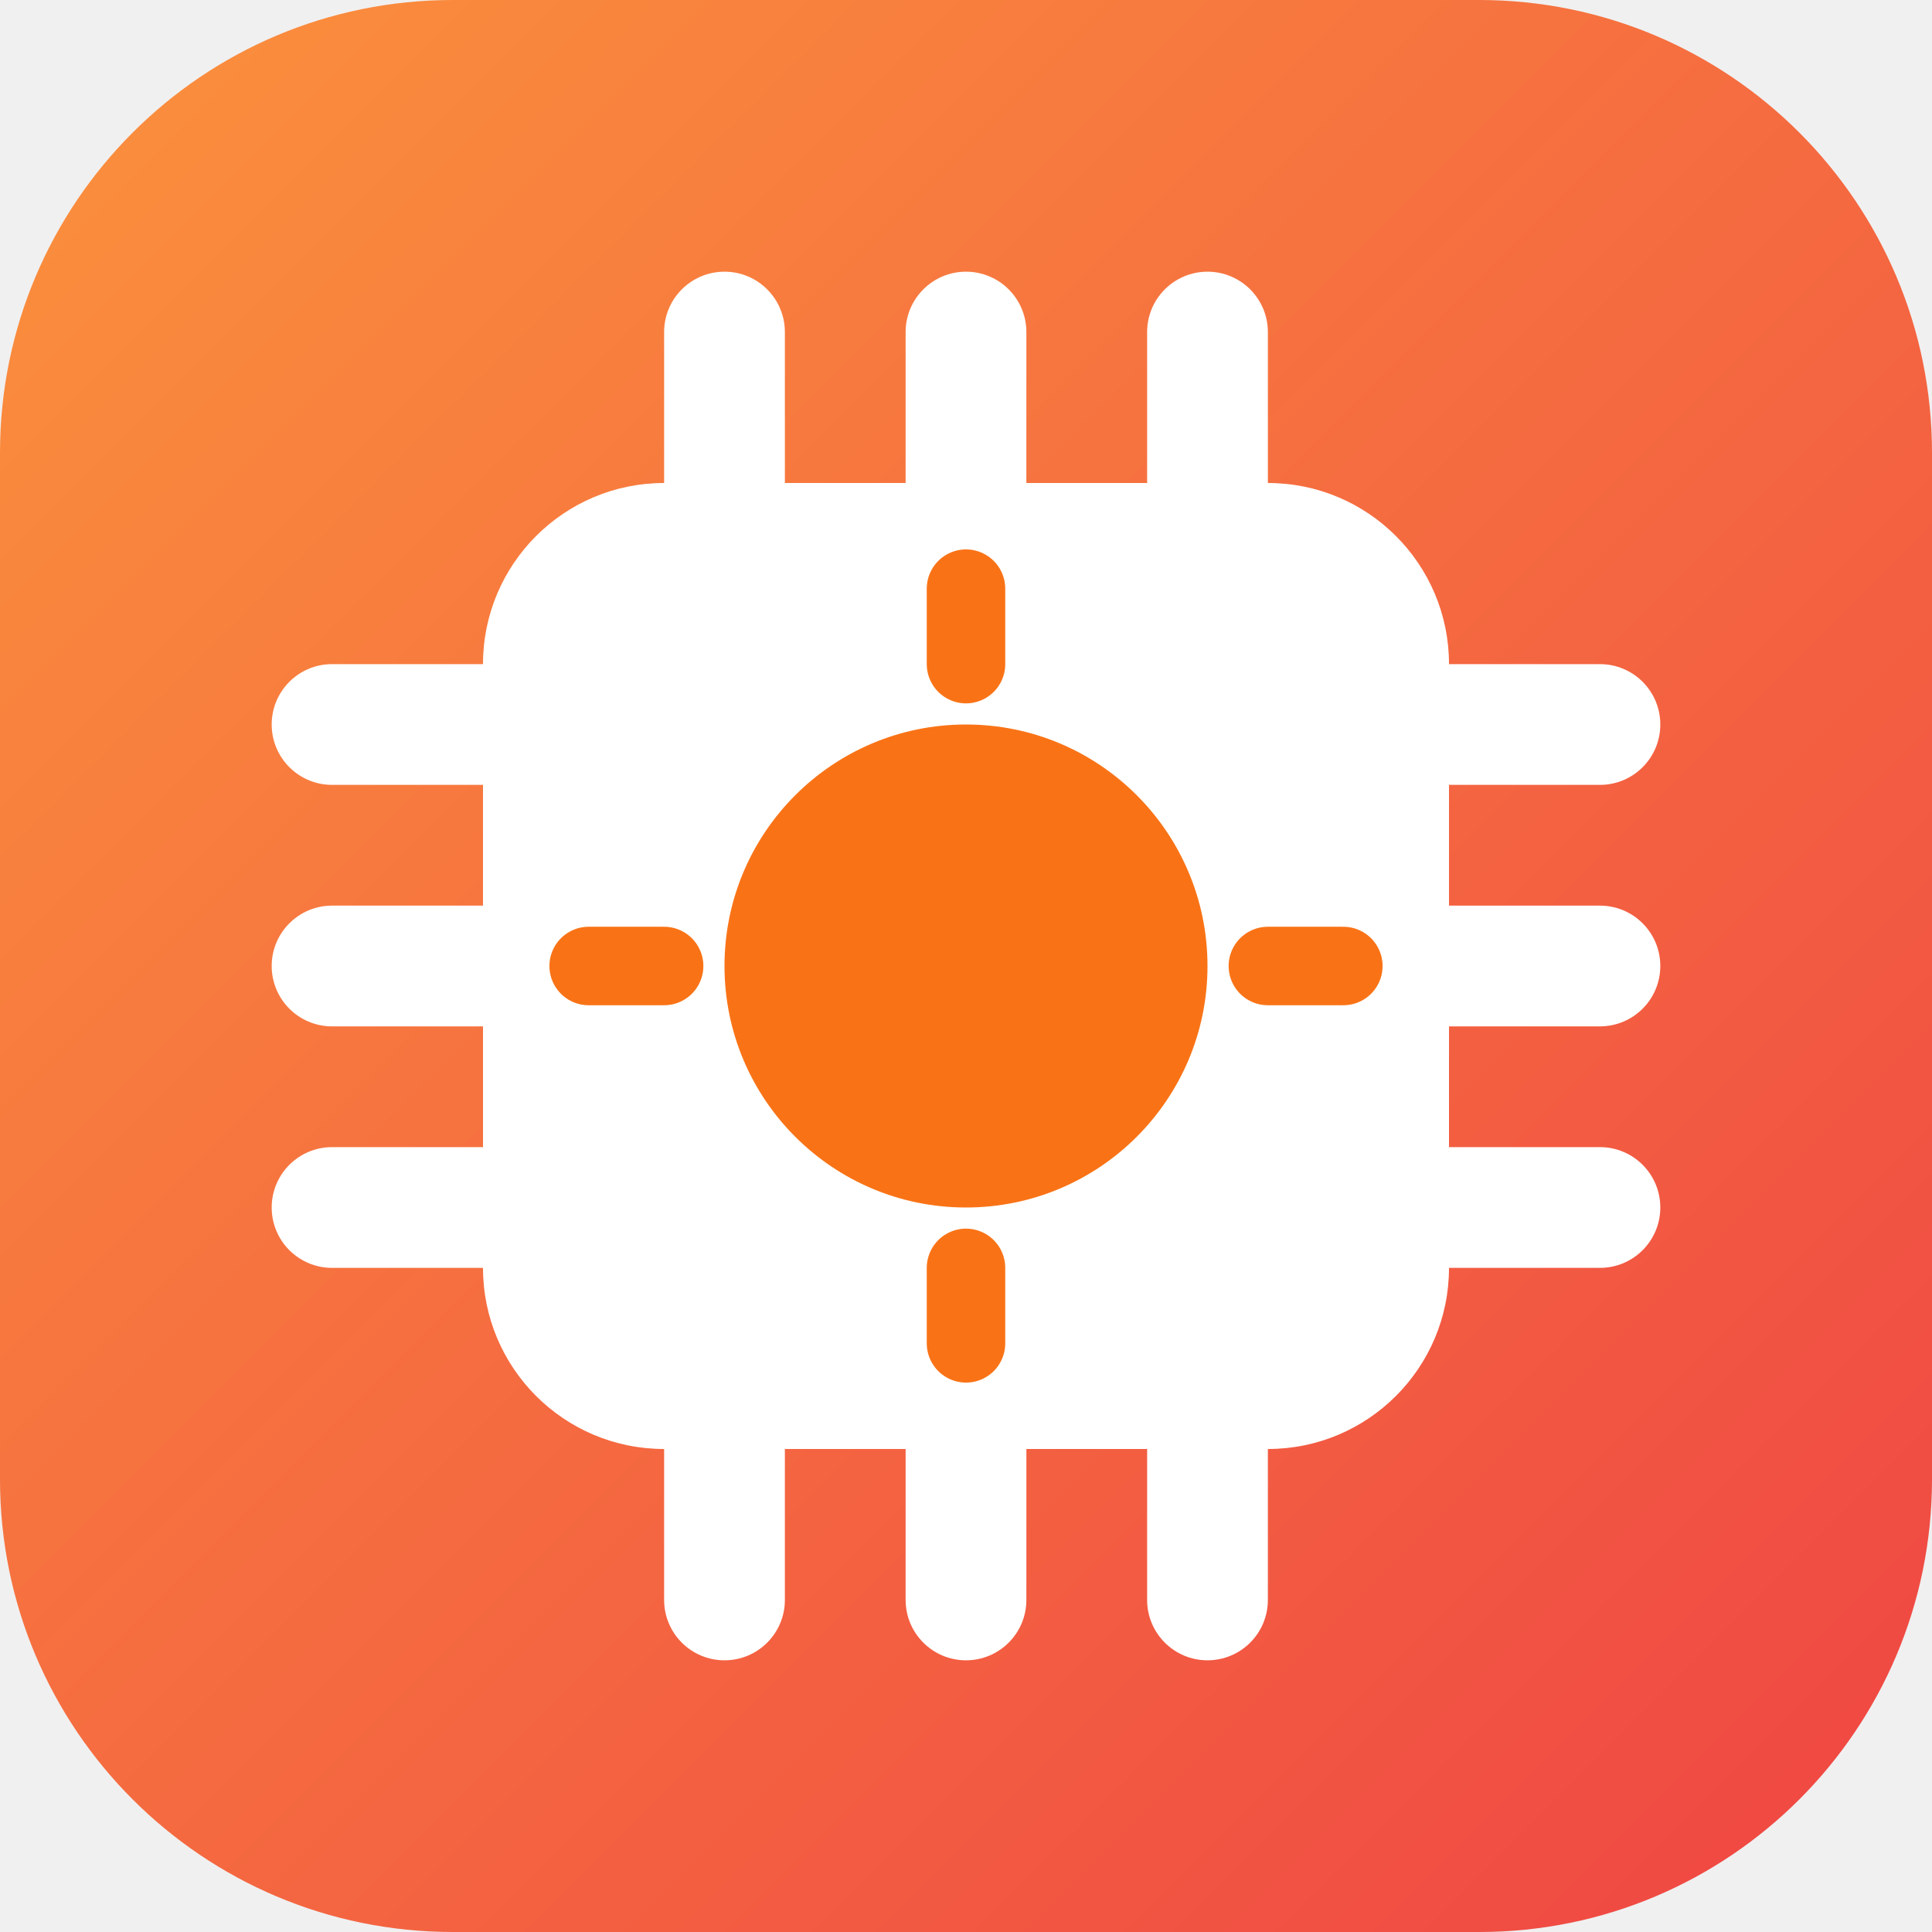
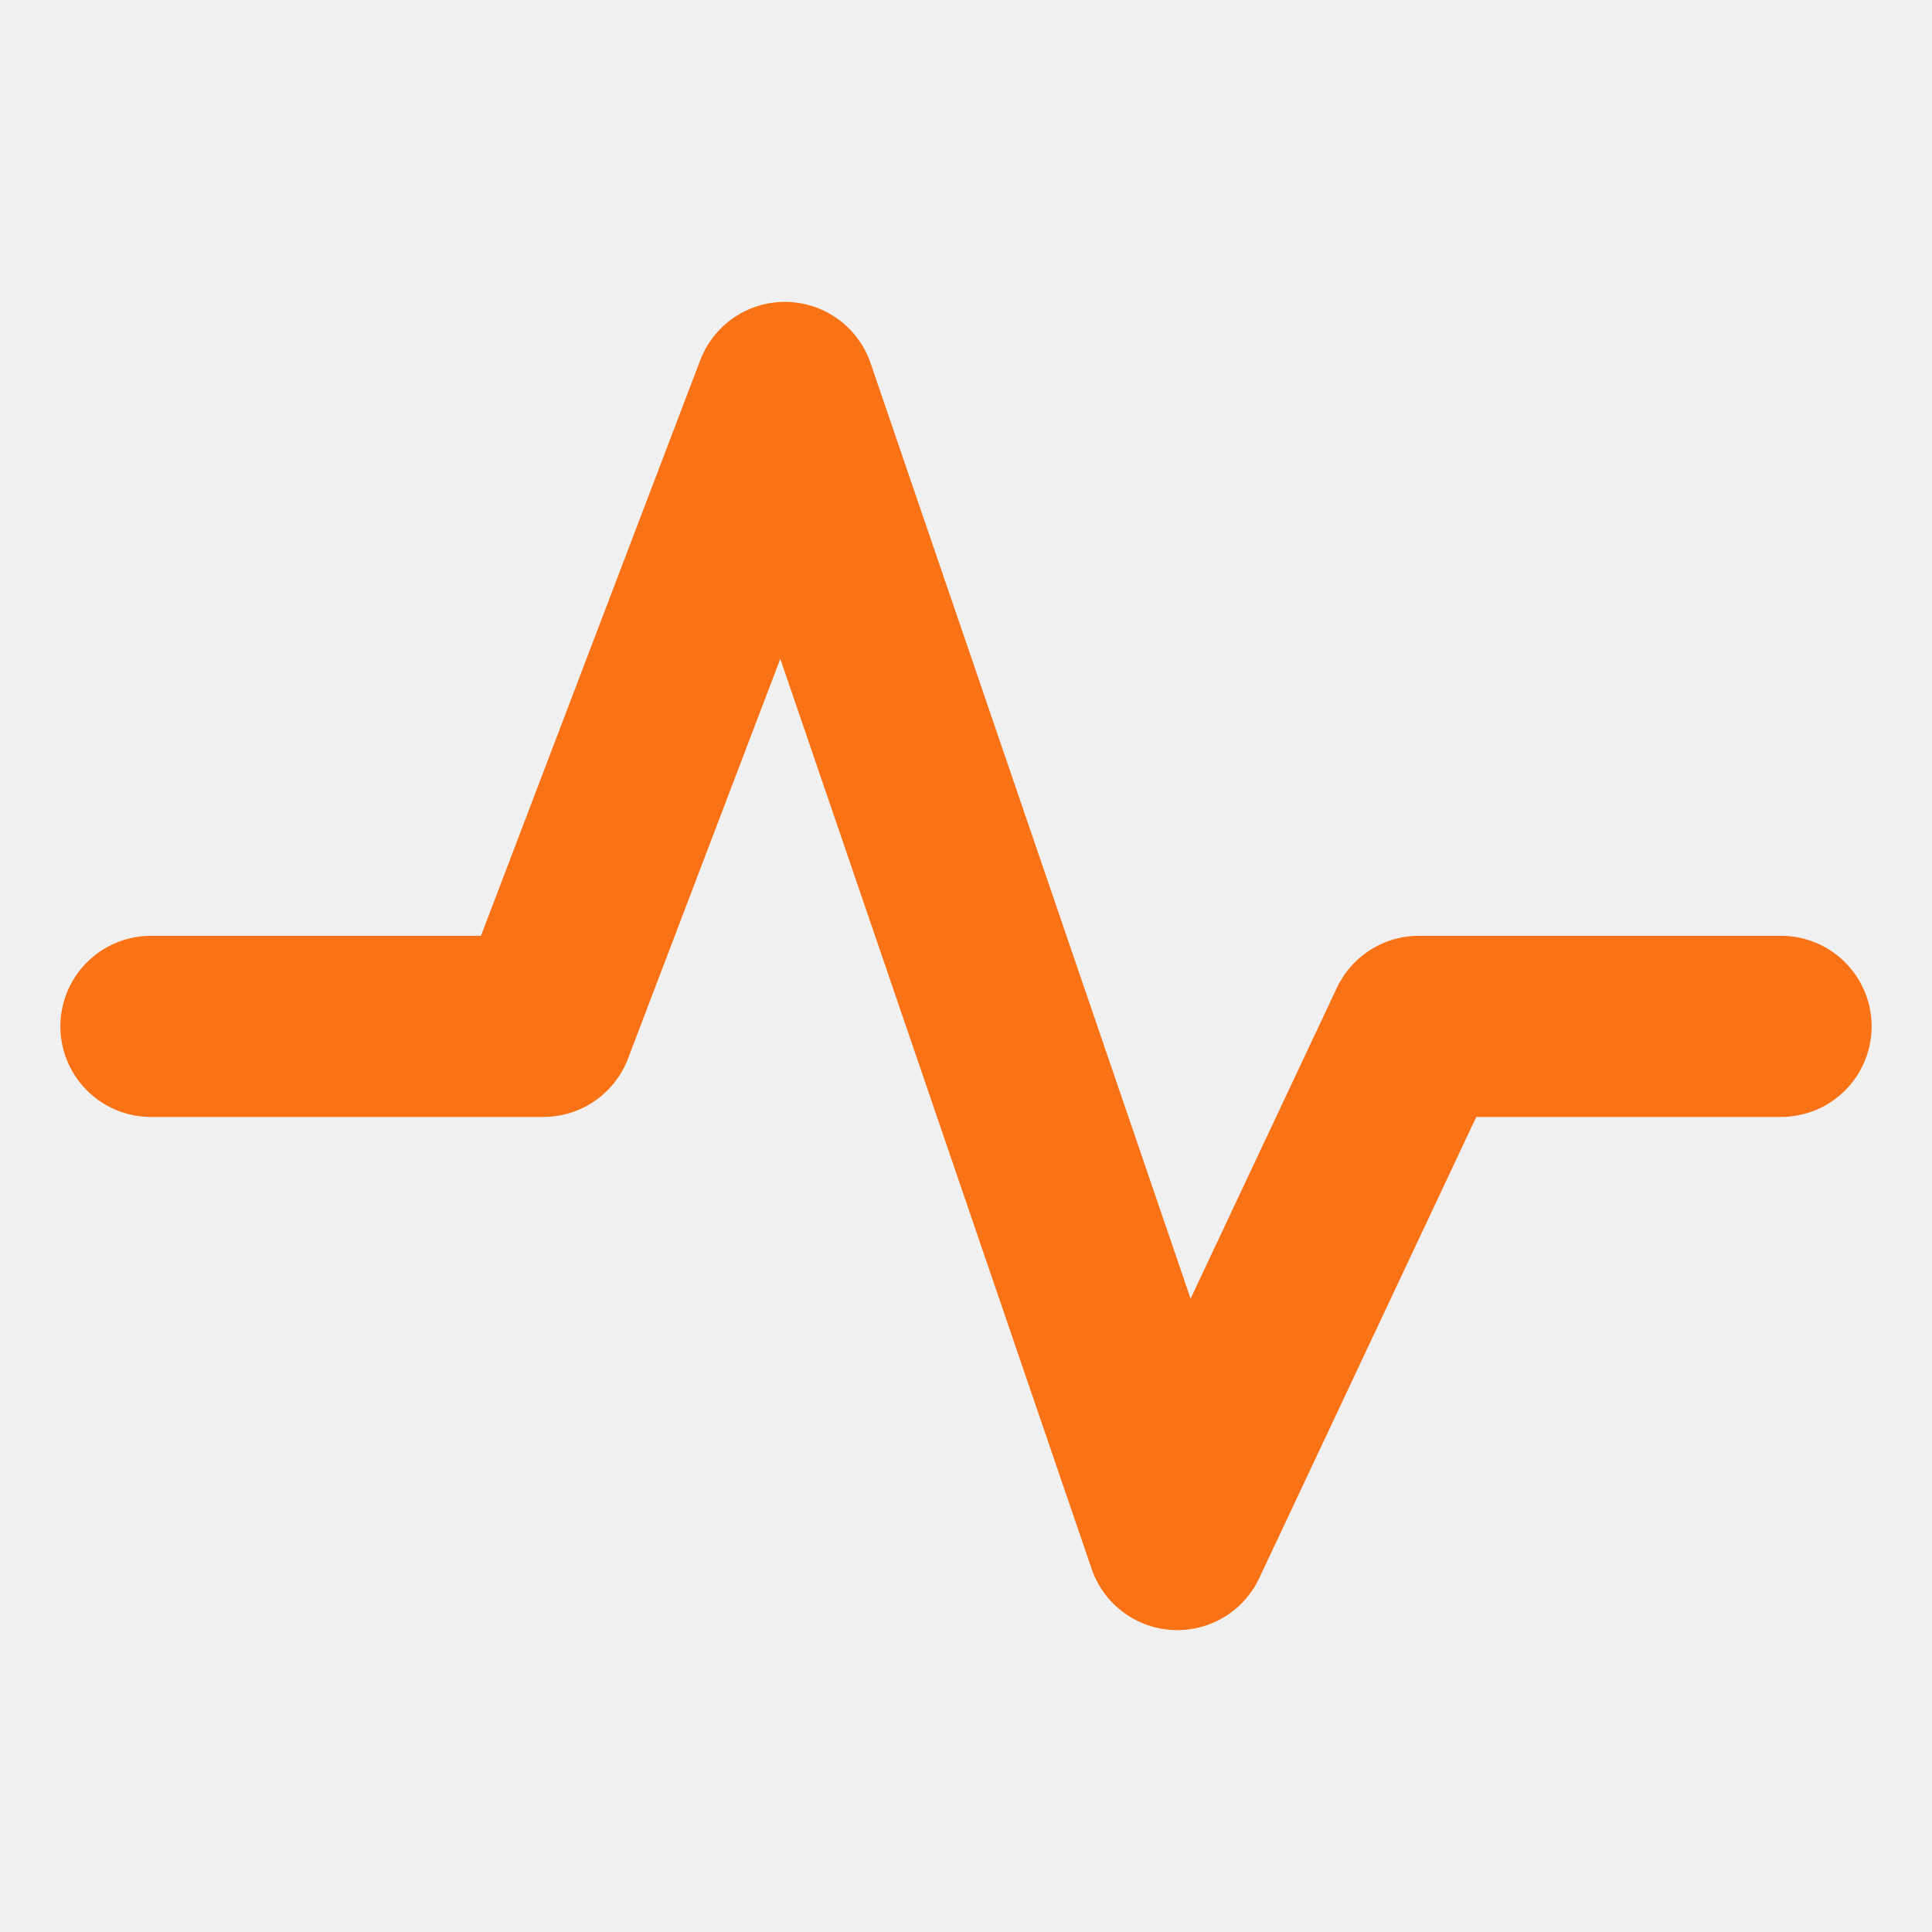
- <svg xmlns="http://www.w3.org/2000/svg" viewBox="0 0 64 64">
-   <defs>
-     <linearGradient id="fundo" x1="0" y1="0" x2="1" y2="1">
-       <stop offset="0" stop-color="#fb923c" />
-       <stop offset="1" stop-color="#ef4444" />
-     </linearGradient>
-   </defs>
-   <rect width="64" height="64" rx="15" fill="url(#fundo)" />
-   <g fill="#fff">
-     <rect x="22" y="9" width="4" height="9" rx="2" />
-     <rect x="30" y="9" width="4" height="9" rx="2" />
-     <rect x="38" y="9" width="4" height="9" rx="2" />
-     <rect x="22" y="46" width="4" height="9" rx="2" />
-     <rect x="30" y="46" width="4" height="9" rx="2" />
-     <rect x="38" y="46" width="4" height="9" rx="2" />
-     <rect x="9" y="22" width="9" height="4" rx="2" />
-     <rect x="9" y="30" width="9" height="4" rx="2" />
-     <rect x="9" y="38" width="9" height="4" rx="2" />
-     <rect x="46" y="22" width="9" height="4" rx="2" />
-     <rect x="46" y="30" width="9" height="4" rx="2" />
-     <rect x="46" y="38" width="9" height="4" rx="2" />
-   </g>
-   <rect x="16" y="16" width="32" height="32" rx="6" fill="#fff" />
-   <circle cx="32" cy="32" r="8" fill="#f97316" />
-   <g stroke="#f97316" stroke-width="2.6" stroke-linecap="round">
-     <path d="M32 19.5v2.5M32 42v2.5M19.5 32H22M42 32h2.5" />
-   </g>
+ <svg xmlns="http://www.w3.org/2000/svg" viewBox="0 0 64 64" fill="none">
+   <path d="M5 34h13l8-21 13 38 8-17h12" stroke="#f97316" stroke-width="6" stroke-linecap="round" stroke-linejoin="round" />
</svg>
